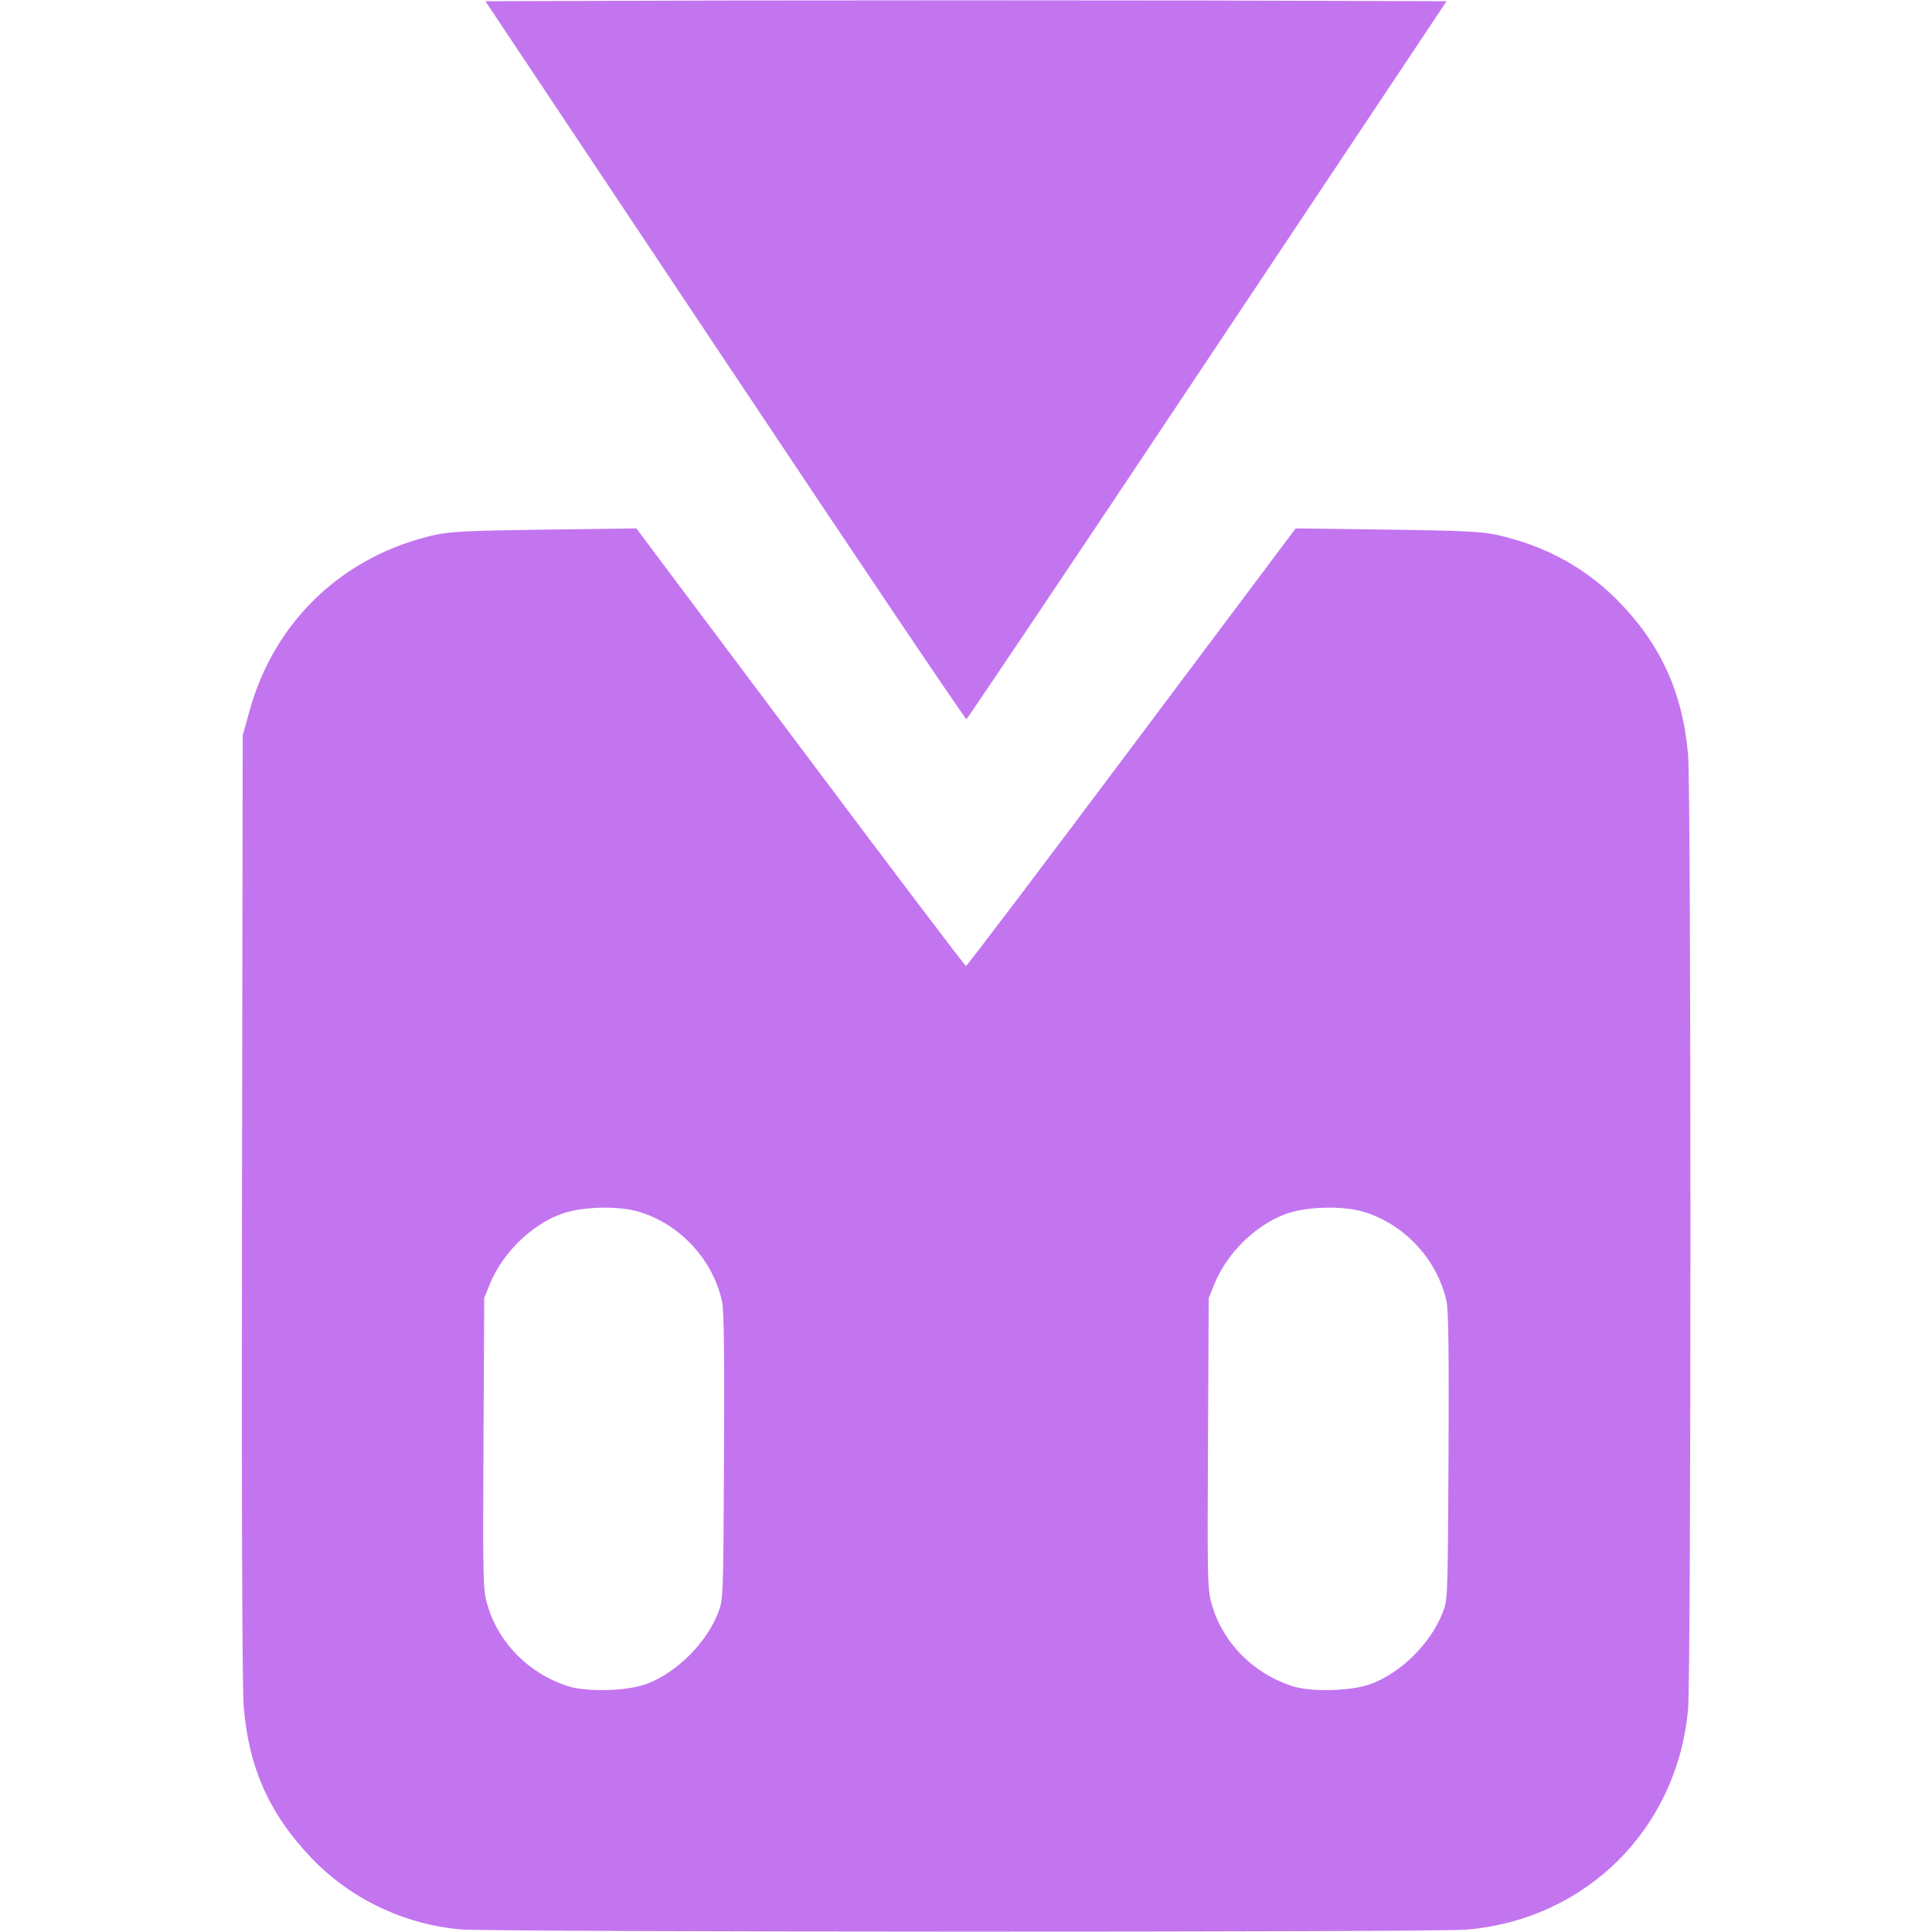
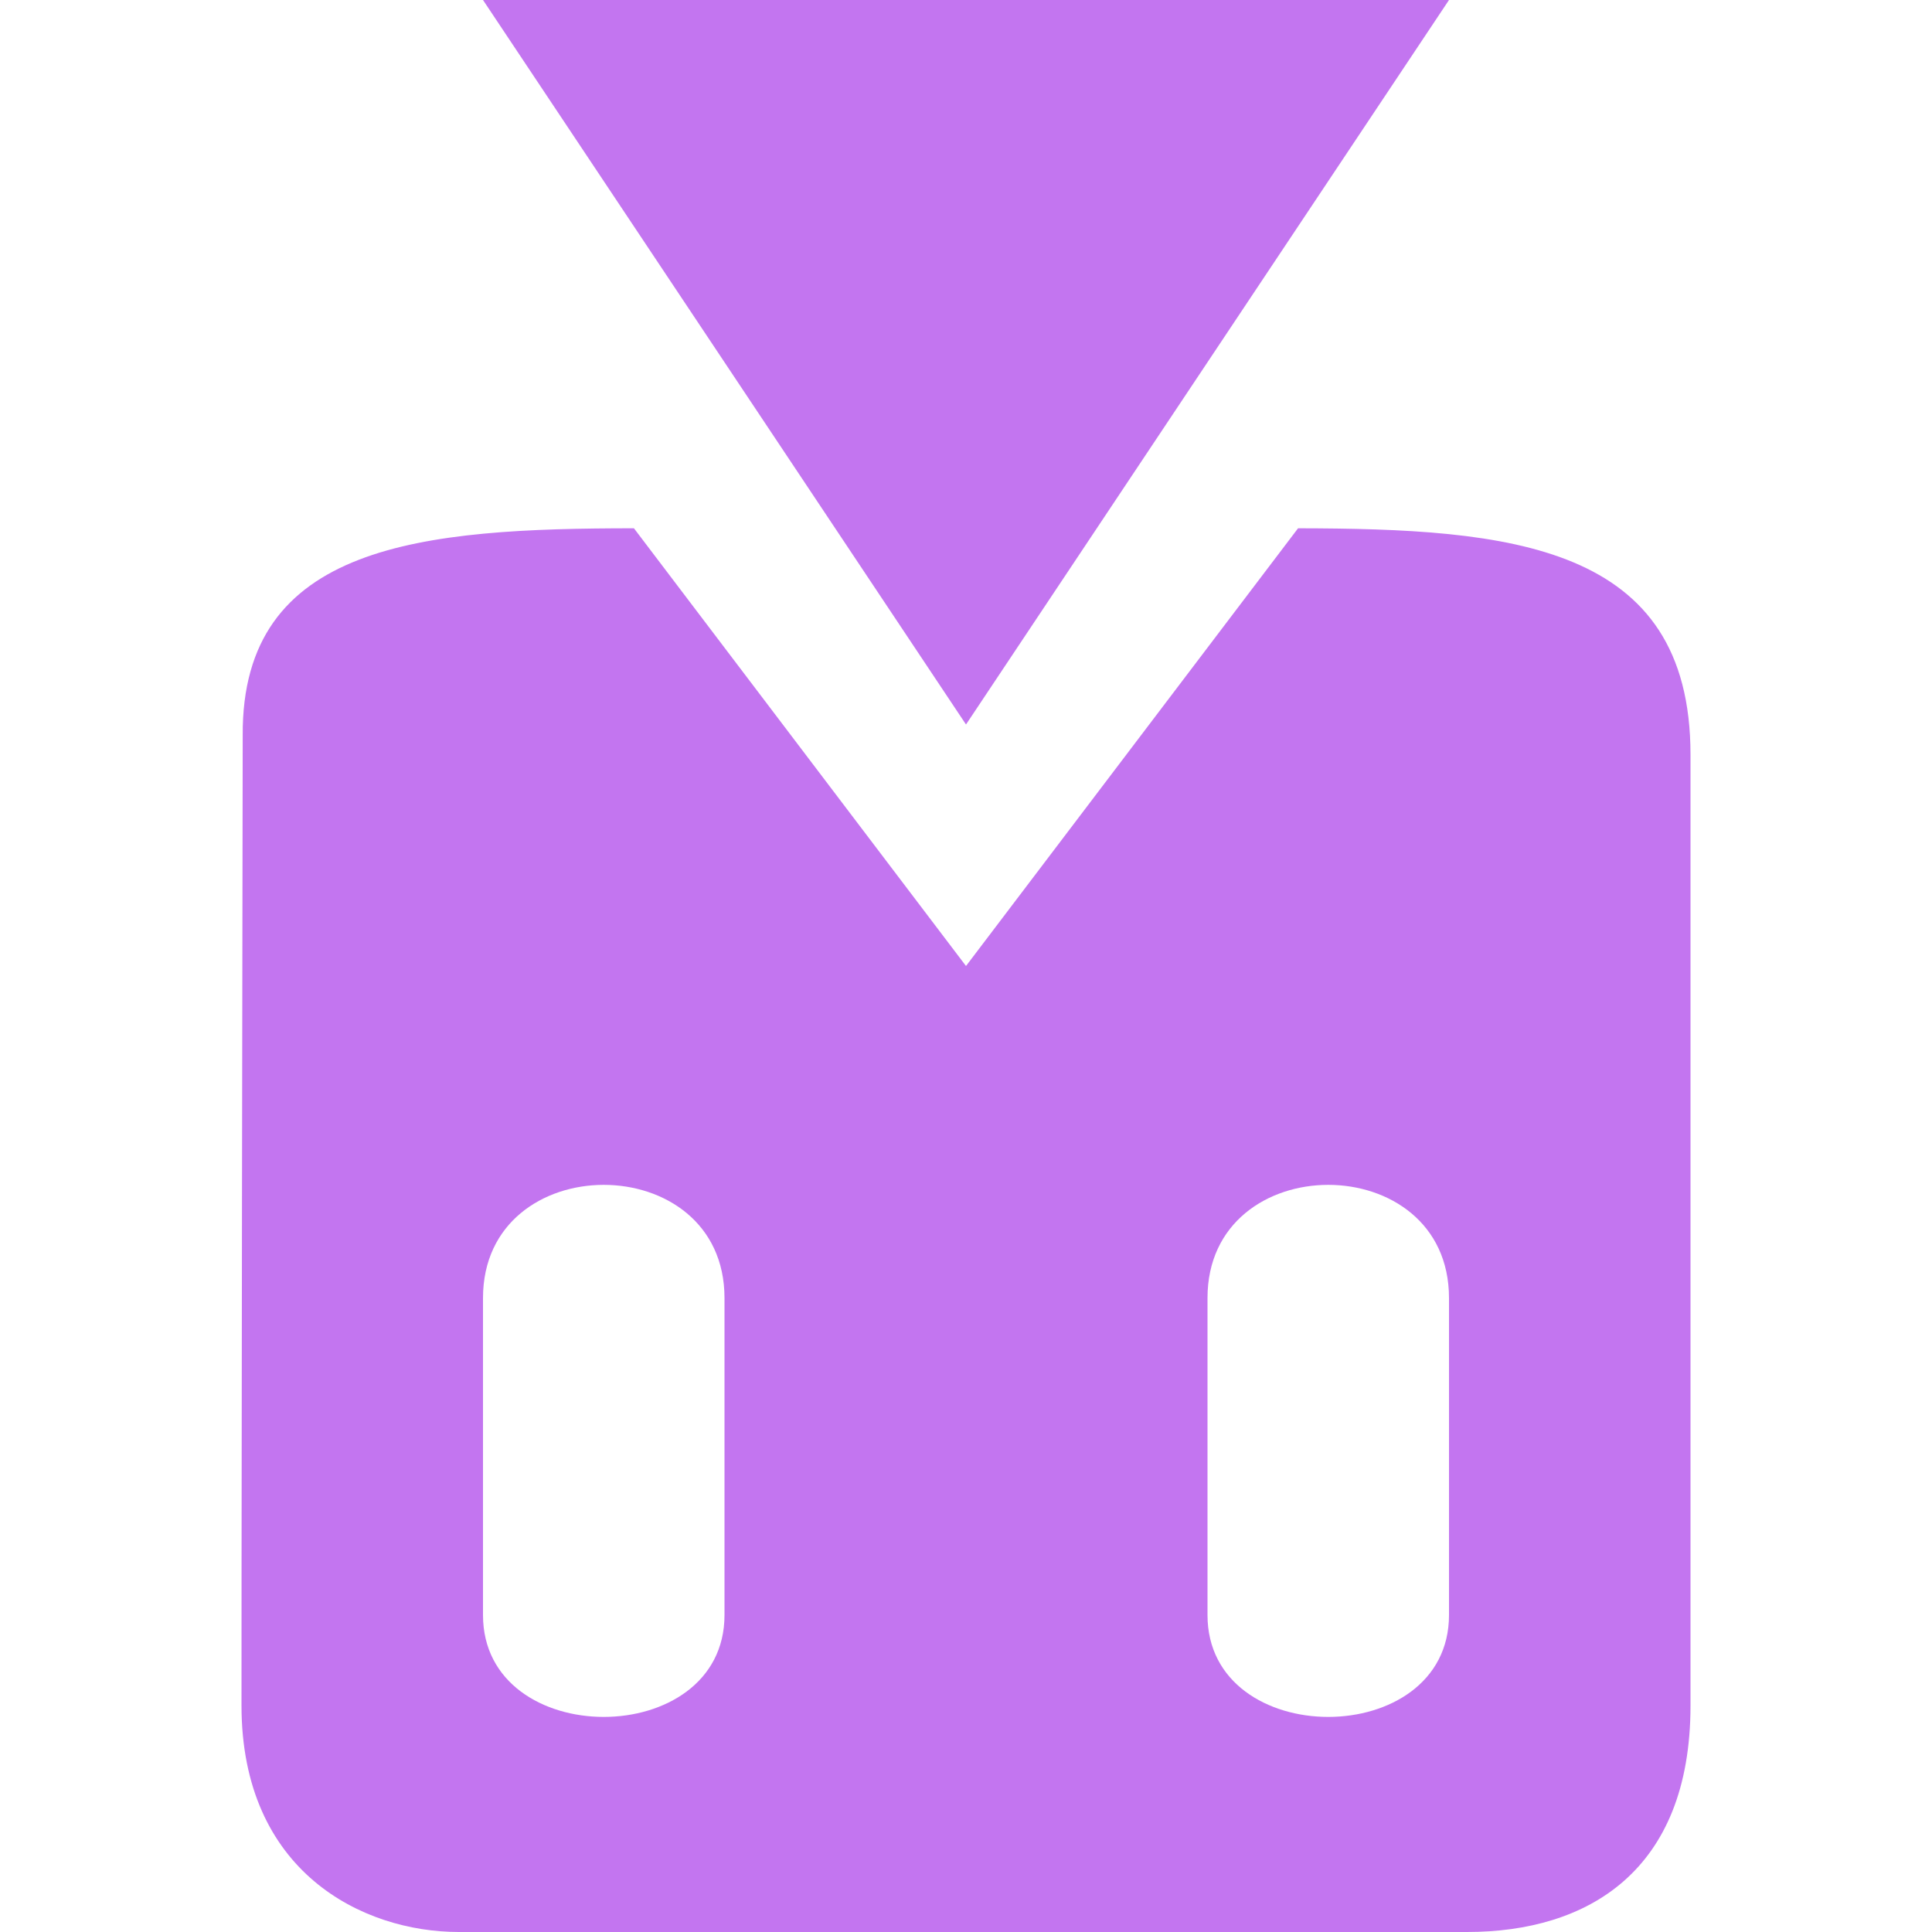
- <svg xmlns="http://www.w3.org/2000/svg" version="1.2" viewBox="0 0 800 800" width="32" height="32">
+ <svg xmlns="http://www.w3.org/2000/svg" width="32" height="32" version="1.2" viewBox="0 0 800 800">
  <style>.a{fill:#c375f0}</style>
-   <path class="a" d="m190.5 798.9c-23.3-2.1-45.5-12.7-61.6-29.6-17.4-18.3-25.9-37.2-28-62.8-0.6-7.5-0.9-85.3-0.7-207l0.3-195 2.8-10c10.2-37.3 38.8-64.5 76.8-73 5.9-1.4 15-1.8 45.4-2.2l38-0.5 67.9 90.6c37.3 49.8 68.2 90.6 68.6 90.6 0.4 0 31.3-40.8 68.6-90.6l67.9-90.6 38 0.5c30.4 0.4 39.5 0.8 45.4 2.2 19.6 4.4 35.9 13.2 49.3 26.5 18.2 18.2 27.5 38.3 29.8 64.5 1.3 14.9 1.3 380.2 0 395.1-4.4 49.5-41.9 87-91.4 91.4-13.5 1.2-403.8 1.1-417.1-0.1zm77.7-101.8c12.2-4.8 24-16.5 29-28.9 2.3-5.7 2.3-5.7 2.6-64.7 0.2-42.1 0-60.6-0.8-64.5-3.7-17.2-17.2-32-34.3-37.2-9.1-2.7-24.4-2.2-32.9 1.1-12.4 4.8-23.9 16.3-29 28.9l-2.3 5.7-0.3 60.5c-0.3 58.2-0.2 60.7 1.8 67.1 4.6 15.3 17 27.8 32.8 33 8.1 2.7 25.3 2.2 33.4-1zm300 0c12.2-4.8 24-16.5 29-28.9 2.3-5.7 2.3-5.7 2.6-64.7 0.2-42.1 0-60.6-0.8-64.5-3.7-17.2-17.2-32-34.3-37.2-9.1-2.7-24.4-2.2-32.9 1.1-12.4 4.8-23.9 16.3-29 28.9l-2.3 5.7-0.3 60.5c-0.3 58.2-0.2 60.7 1.8 67.1 4.6 15.3 17 27.8 32.8 33 8.1 2.7 25.3 2.2 33.4-1z" />
-   <path class="a" d="m300.2 149.3l-99.2-148.8 99.5-0.3c54.7-0.1 144.3-0.1 199 0l99.5 0.3-99 148.5c-54.4 81.7-99.4 148.6-99.8 148.8-0.5 0.1-45.5-66.7-100-148.5z" />
+   <path class="a" d="m190 800c-40 0-90-25-90-93.75 0 0 0-85.05 0.2-206.75l0.3-195c-0.5-79.5 74.5-85.718 162-85.75l137.5 181.25 137.5-181.25c87.5 0.152 162.5 6.25 162.5 93.75v393.75c0 68.75-42.805 93.75-92.5 93.75zm110-131.25v-131.25c0-62.5-100-62.5-100 0v131.25c0 56.25 100 56.25 100 0zm300 0v-131.25c0-62.5-100-62.5-100 0v131.25c0 56.25 100 56.25 100 0z" />
+   <path class="a" d="m200 0h400l-200 300z" stroke-width="1.002" />
</svg>
